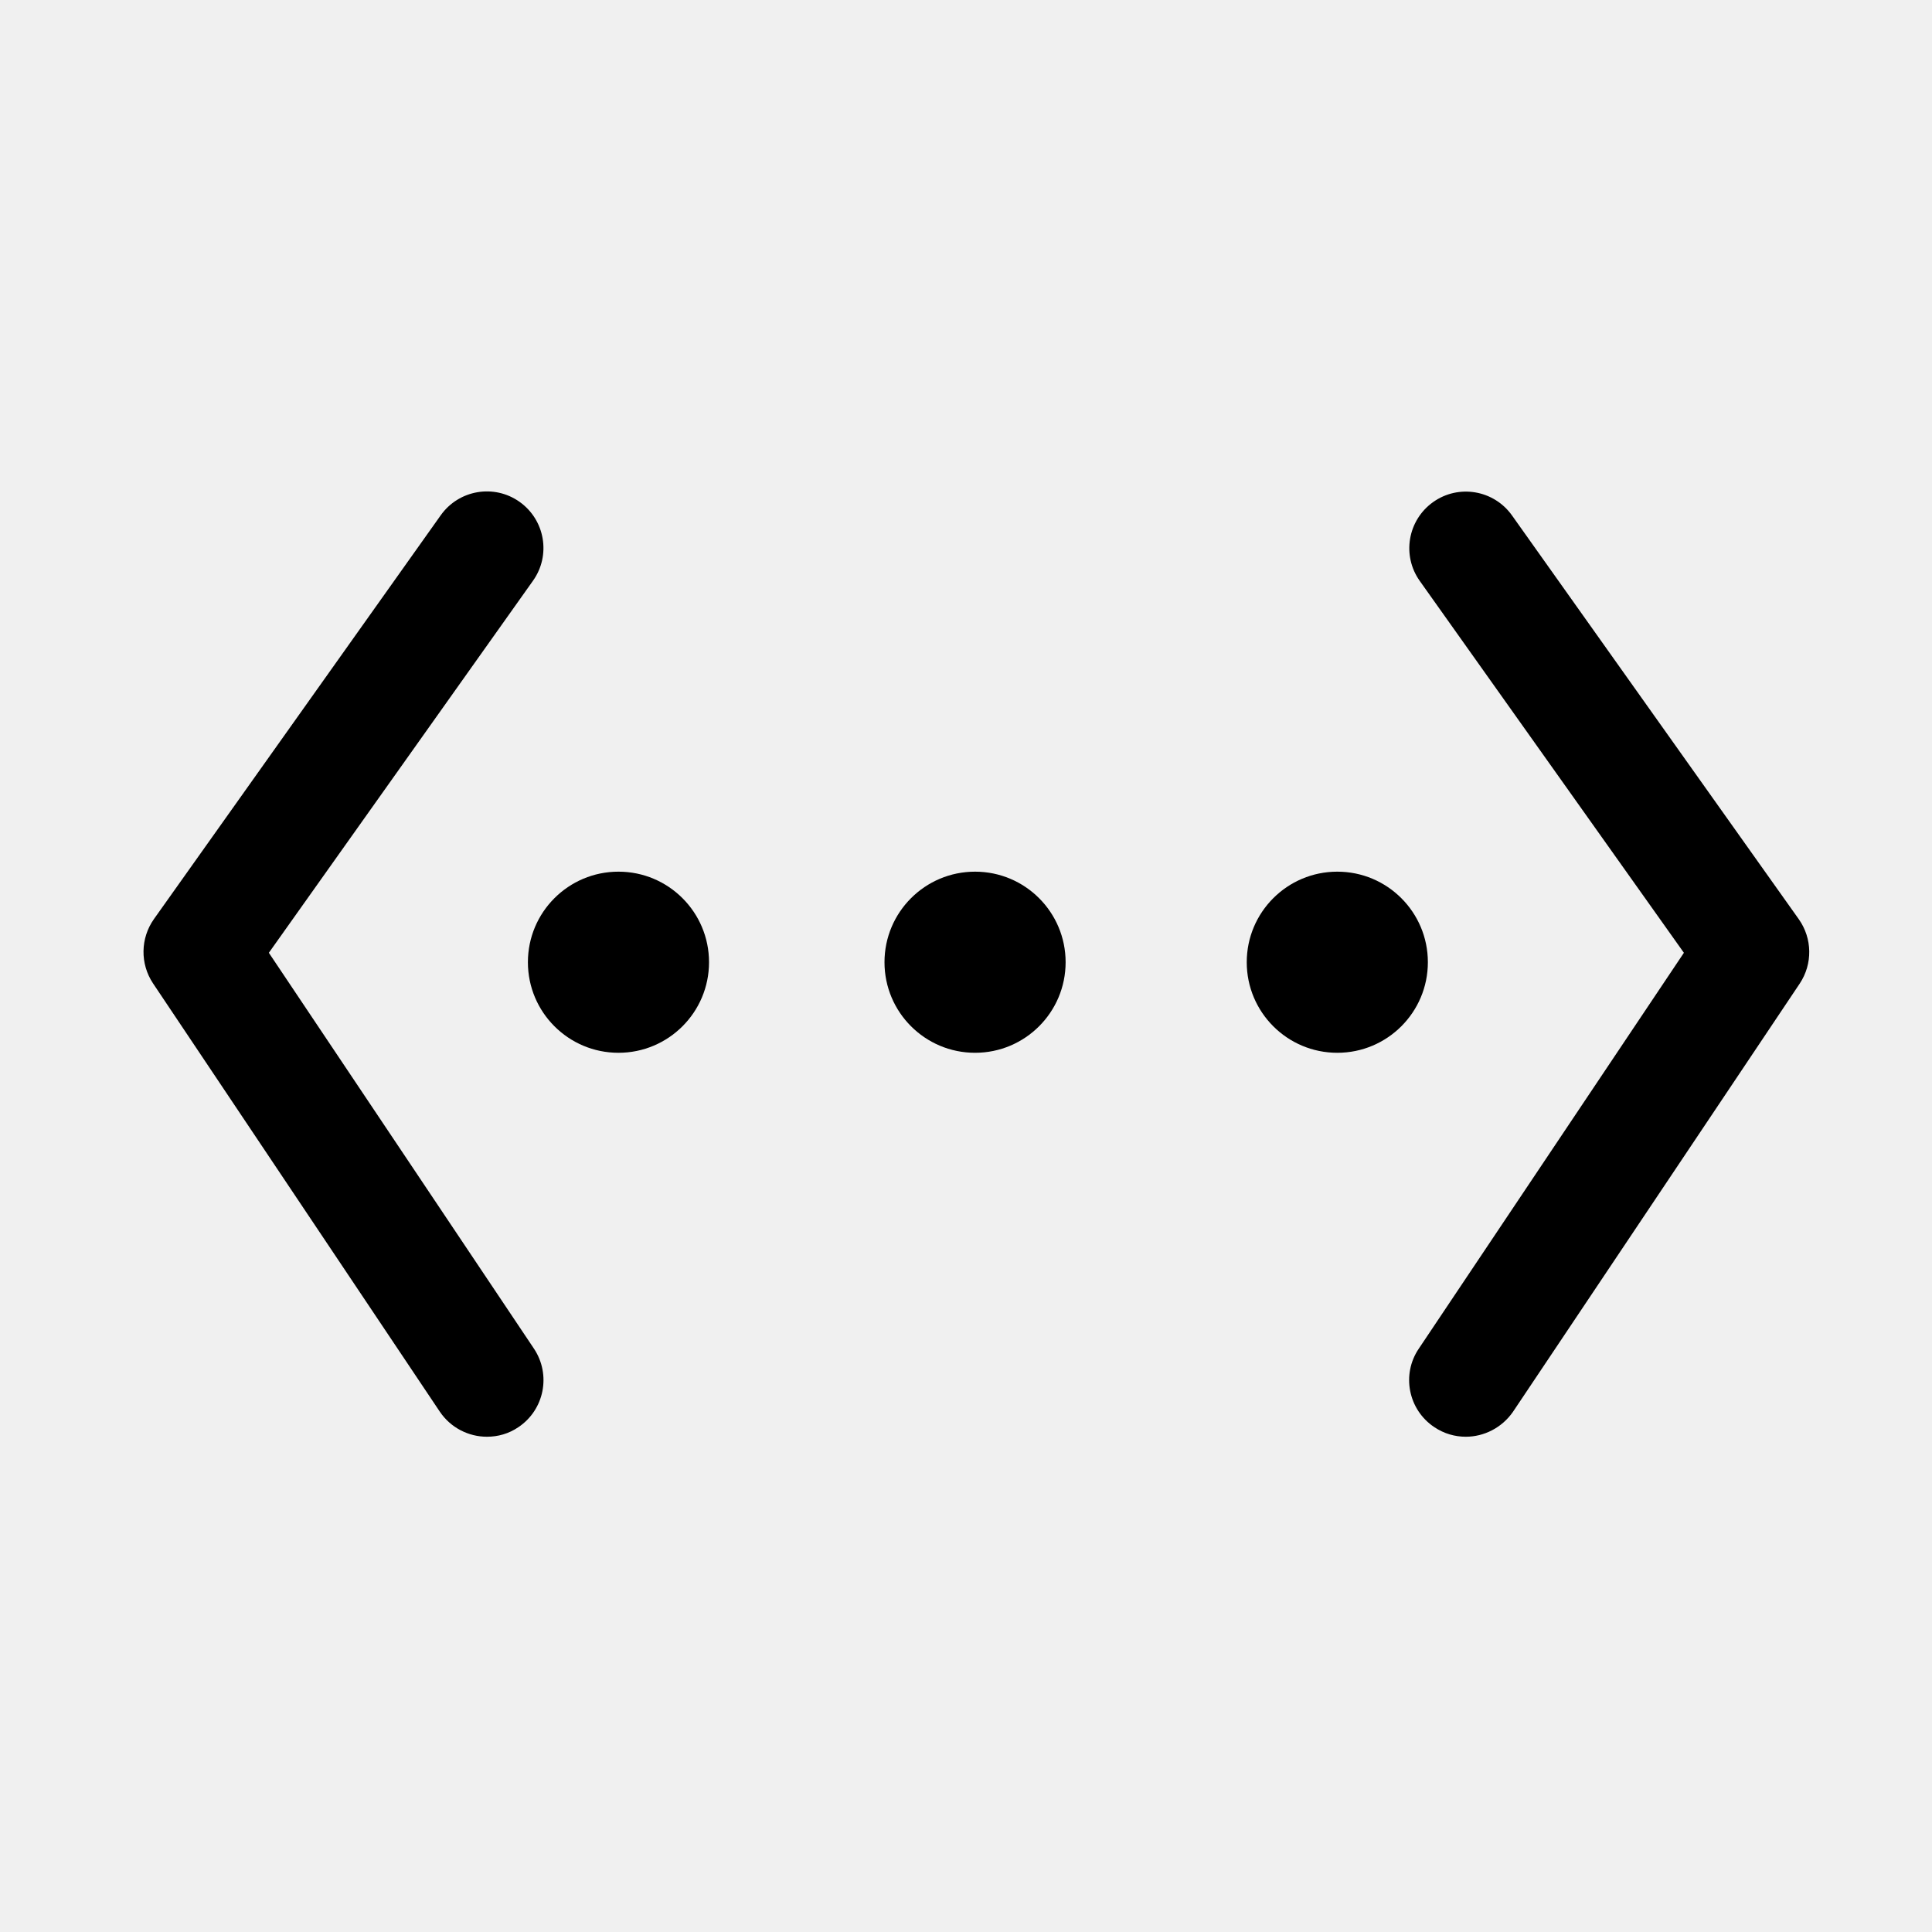
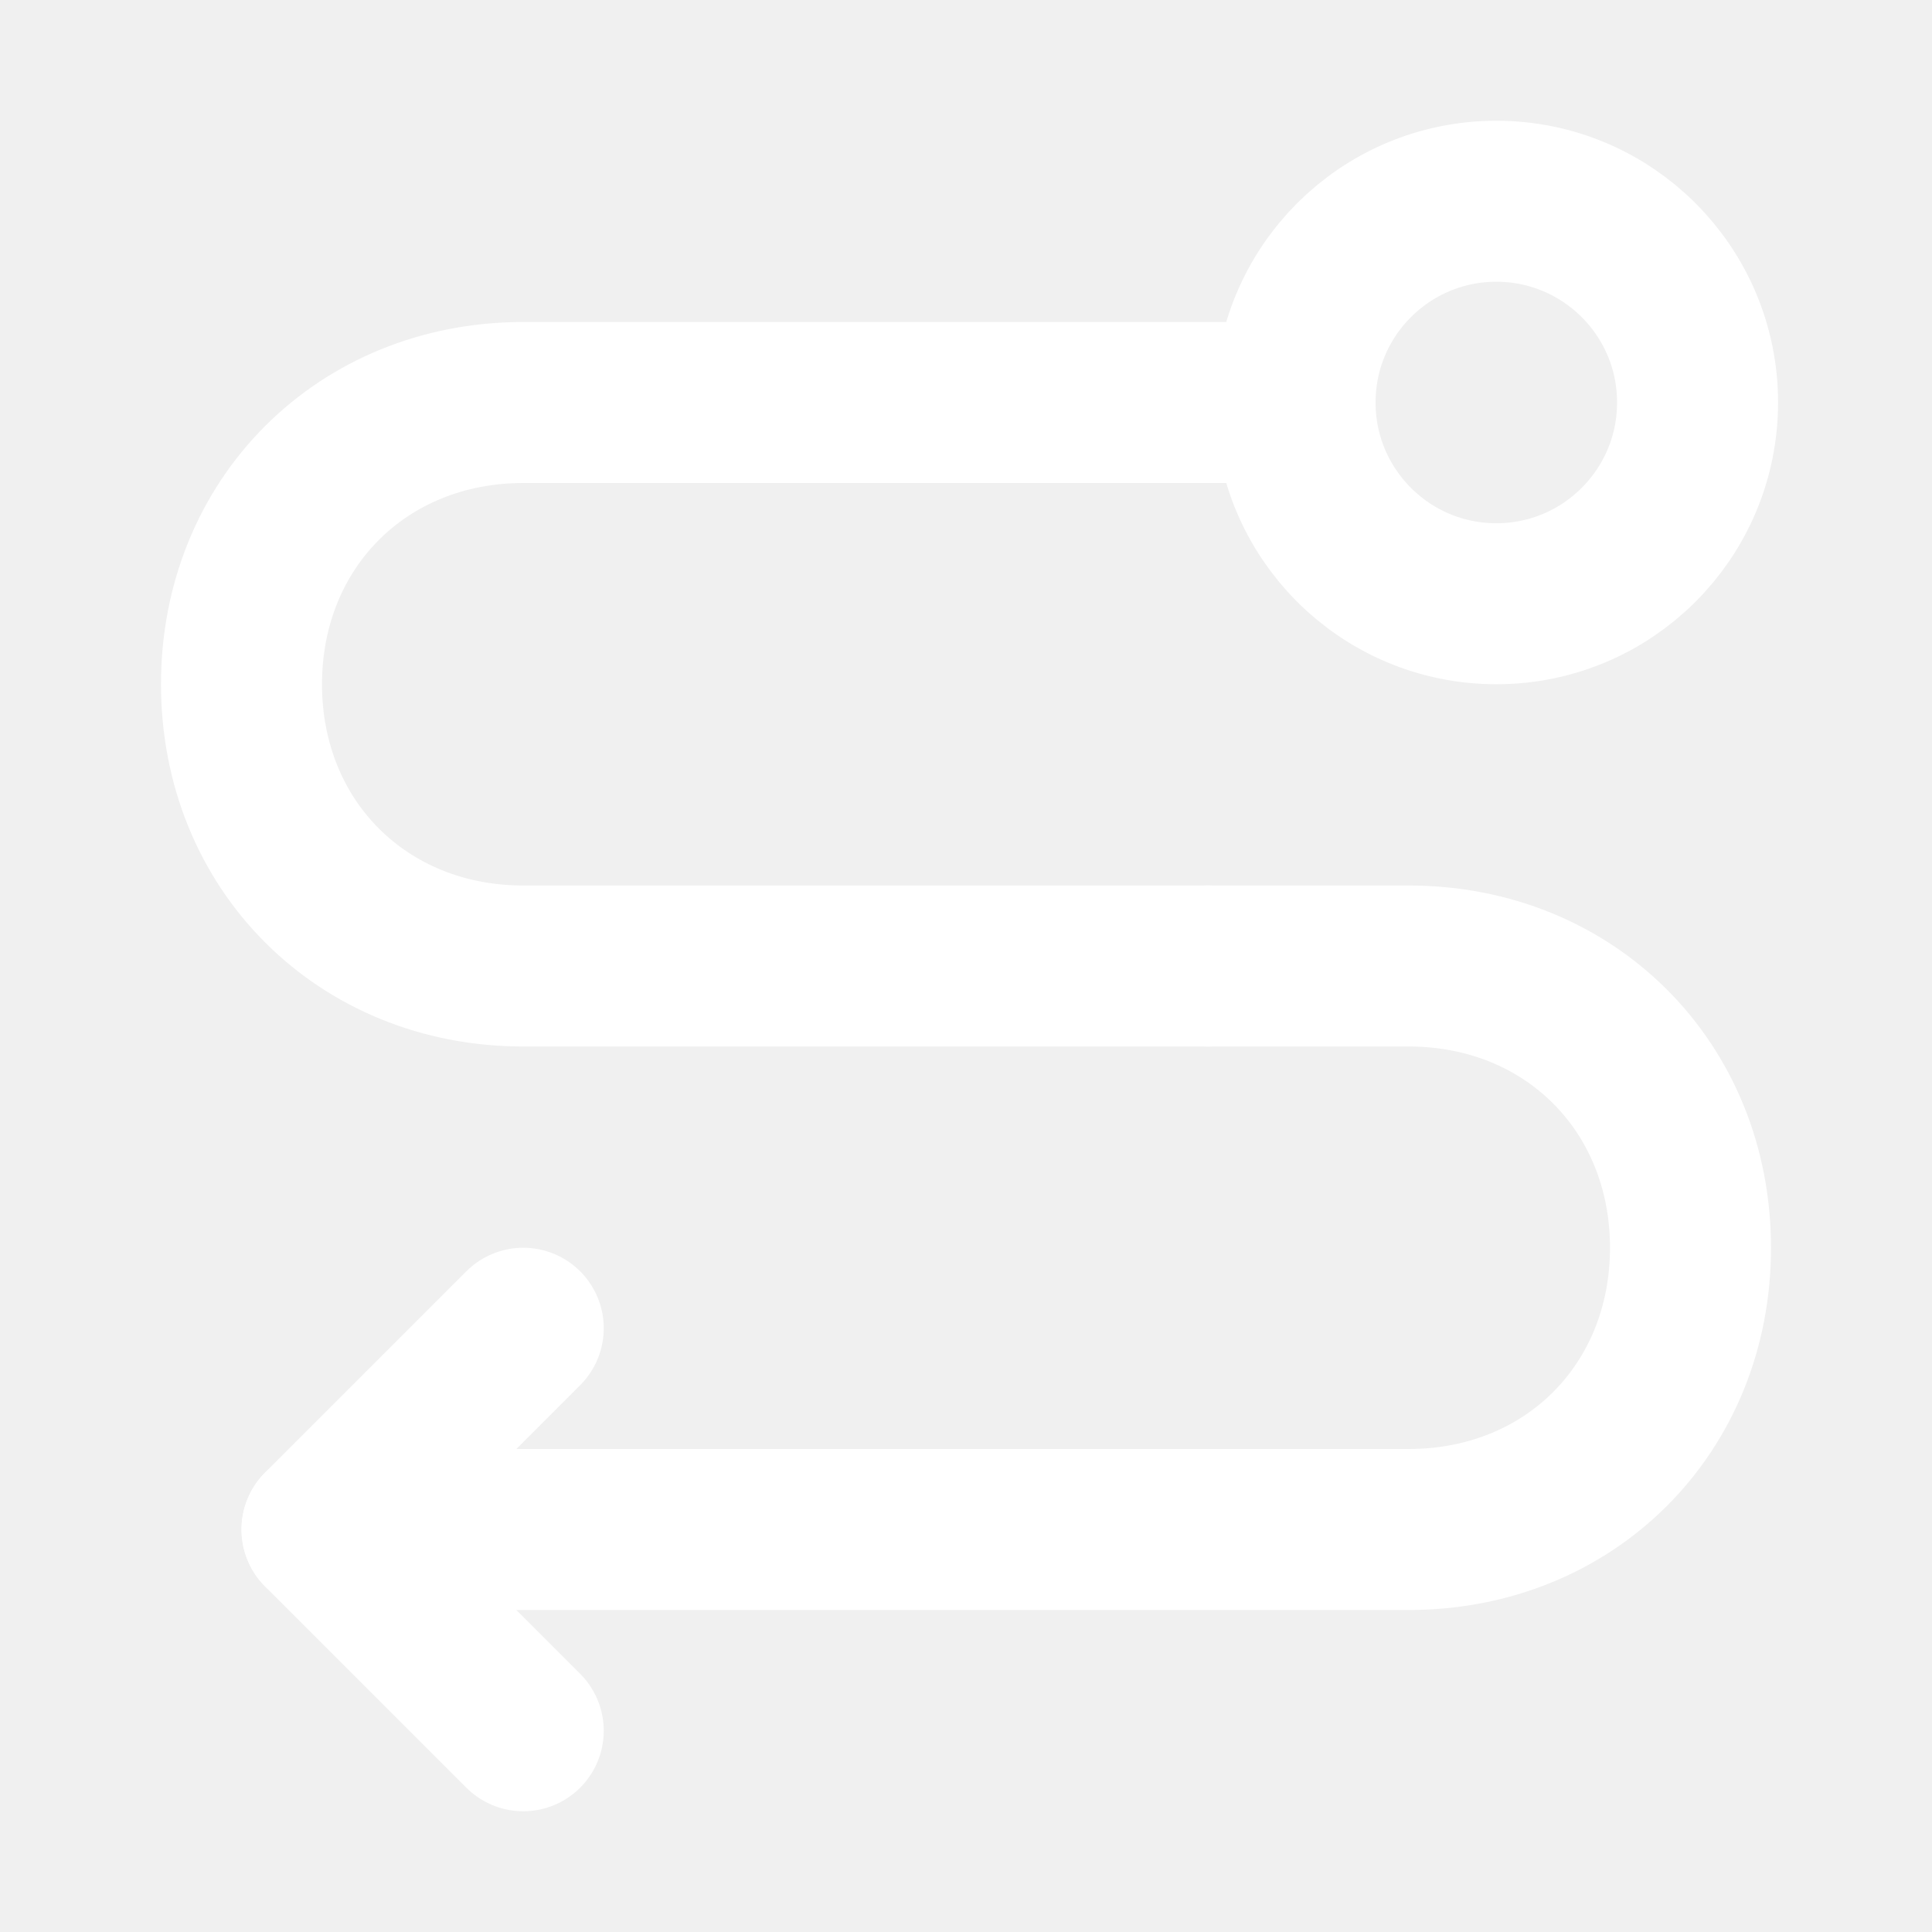
- <svg xmlns="http://www.w3.org/2000/svg" t="1686547729903" class="icon" viewBox="0 0 1024 1024" version="1.1" p-id="4708" width="200" height="200">
-   <path d="M258.1 761.5c-9.7 0-19.2-4.7-25-13.3l-152-227c-6.9-10.4-6.7-23.9 0.5-34.1l152-214c9.6-13.5 28.3-16.7 41.8-7.1 13.5 9.6 16.7 28.3 7.1 41.8L142.5 505 283 714.8c9.2 13.8 5.5 32.4-8.2 41.6-5.1 3.5-10.9 5.1-16.7 5.1zM776.9 761.5c-5.7 0-11.5-1.6-16.7-5.1-13.8-9.2-17.5-27.9-8.2-41.6L892.5 505l-140-197.1c-9.6-13.5-6.4-32.2 7.1-41.8 13.5-9.6 32.2-6.4 41.8 7.1l152 214c7.2 10.2 7.4 23.7 0.5 34.1l-152 227c-5.9 8.5-15.4 13.2-25 13.2z" p-id="4709" />
-   <path d="M327.8 510m-48 0a48 48 0 1 0 96 0 48 48 0 1 0-96 0Z" p-id="4710" />
-   <path d="M516.8 510m-48 0a48 48 0 1 0 96 0 48 48 0 1 0-96 0Z" p-id="4711" />
-   <path d="M708.8 510m-48 0a48 48 0 1 0 96 0 48 48 0 1 0-96 0Z" p-id="4712" />
+ <svg xmlns="http://www.w3.org/2000/svg" width="28" height="28" viewBox="0 0 48 48" fill="none">
+   <path d="M30 24L13 24C9 24 6 21 6 17C6 13 9 10 13 10L32 10" stroke="#ffffff" stroke-width="4" stroke-linecap="round" stroke-linejoin="round" />
+   <path d="M8 38L35 38C39 38 42 35 42 31C42 27 39 24 35 24L30 24" stroke="#ffffff" stroke-width="4" stroke-linecap="round" stroke-linejoin="round" />
+   <path d="M13 43L8 38L13 33" stroke="#ffffff" stroke-width="4" stroke-linecap="round" stroke-linejoin="round" />
+   <circle cx="37.176" cy="10" r="5" transform="rotate(-180 37.1758 9.99994)" fill="none" stroke="#ffffff" stroke-width="4" />
</svg>
